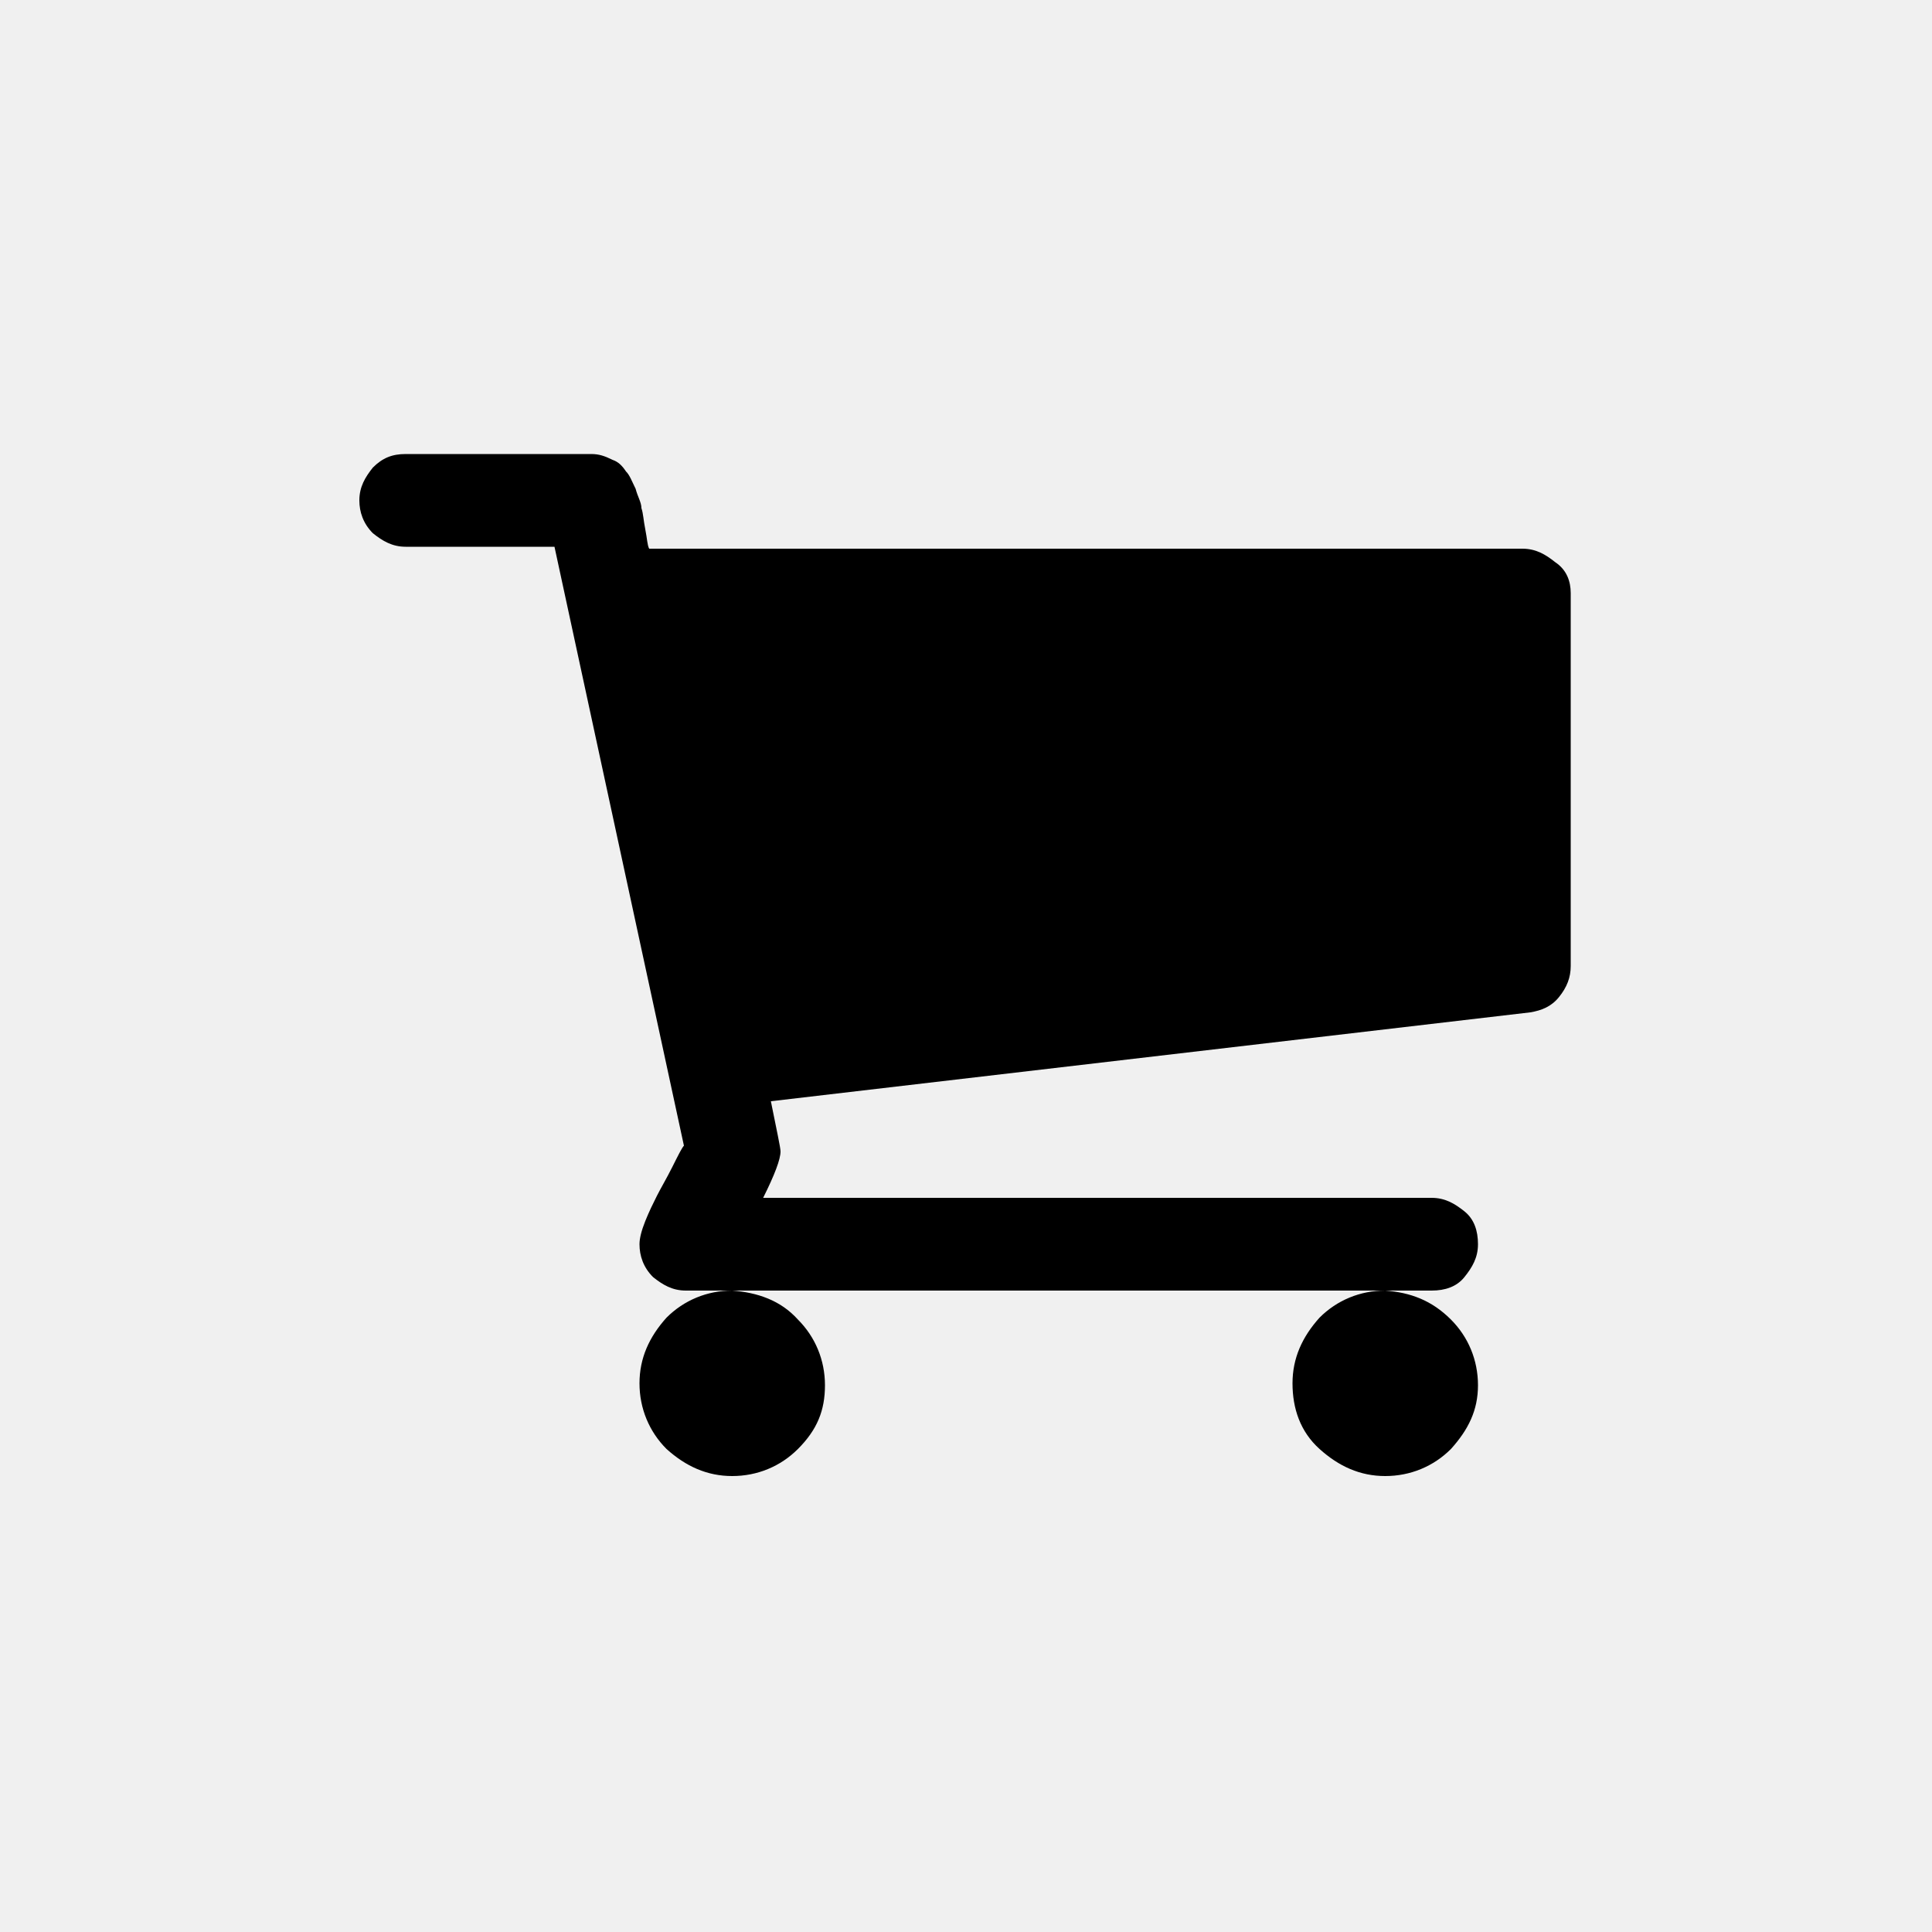
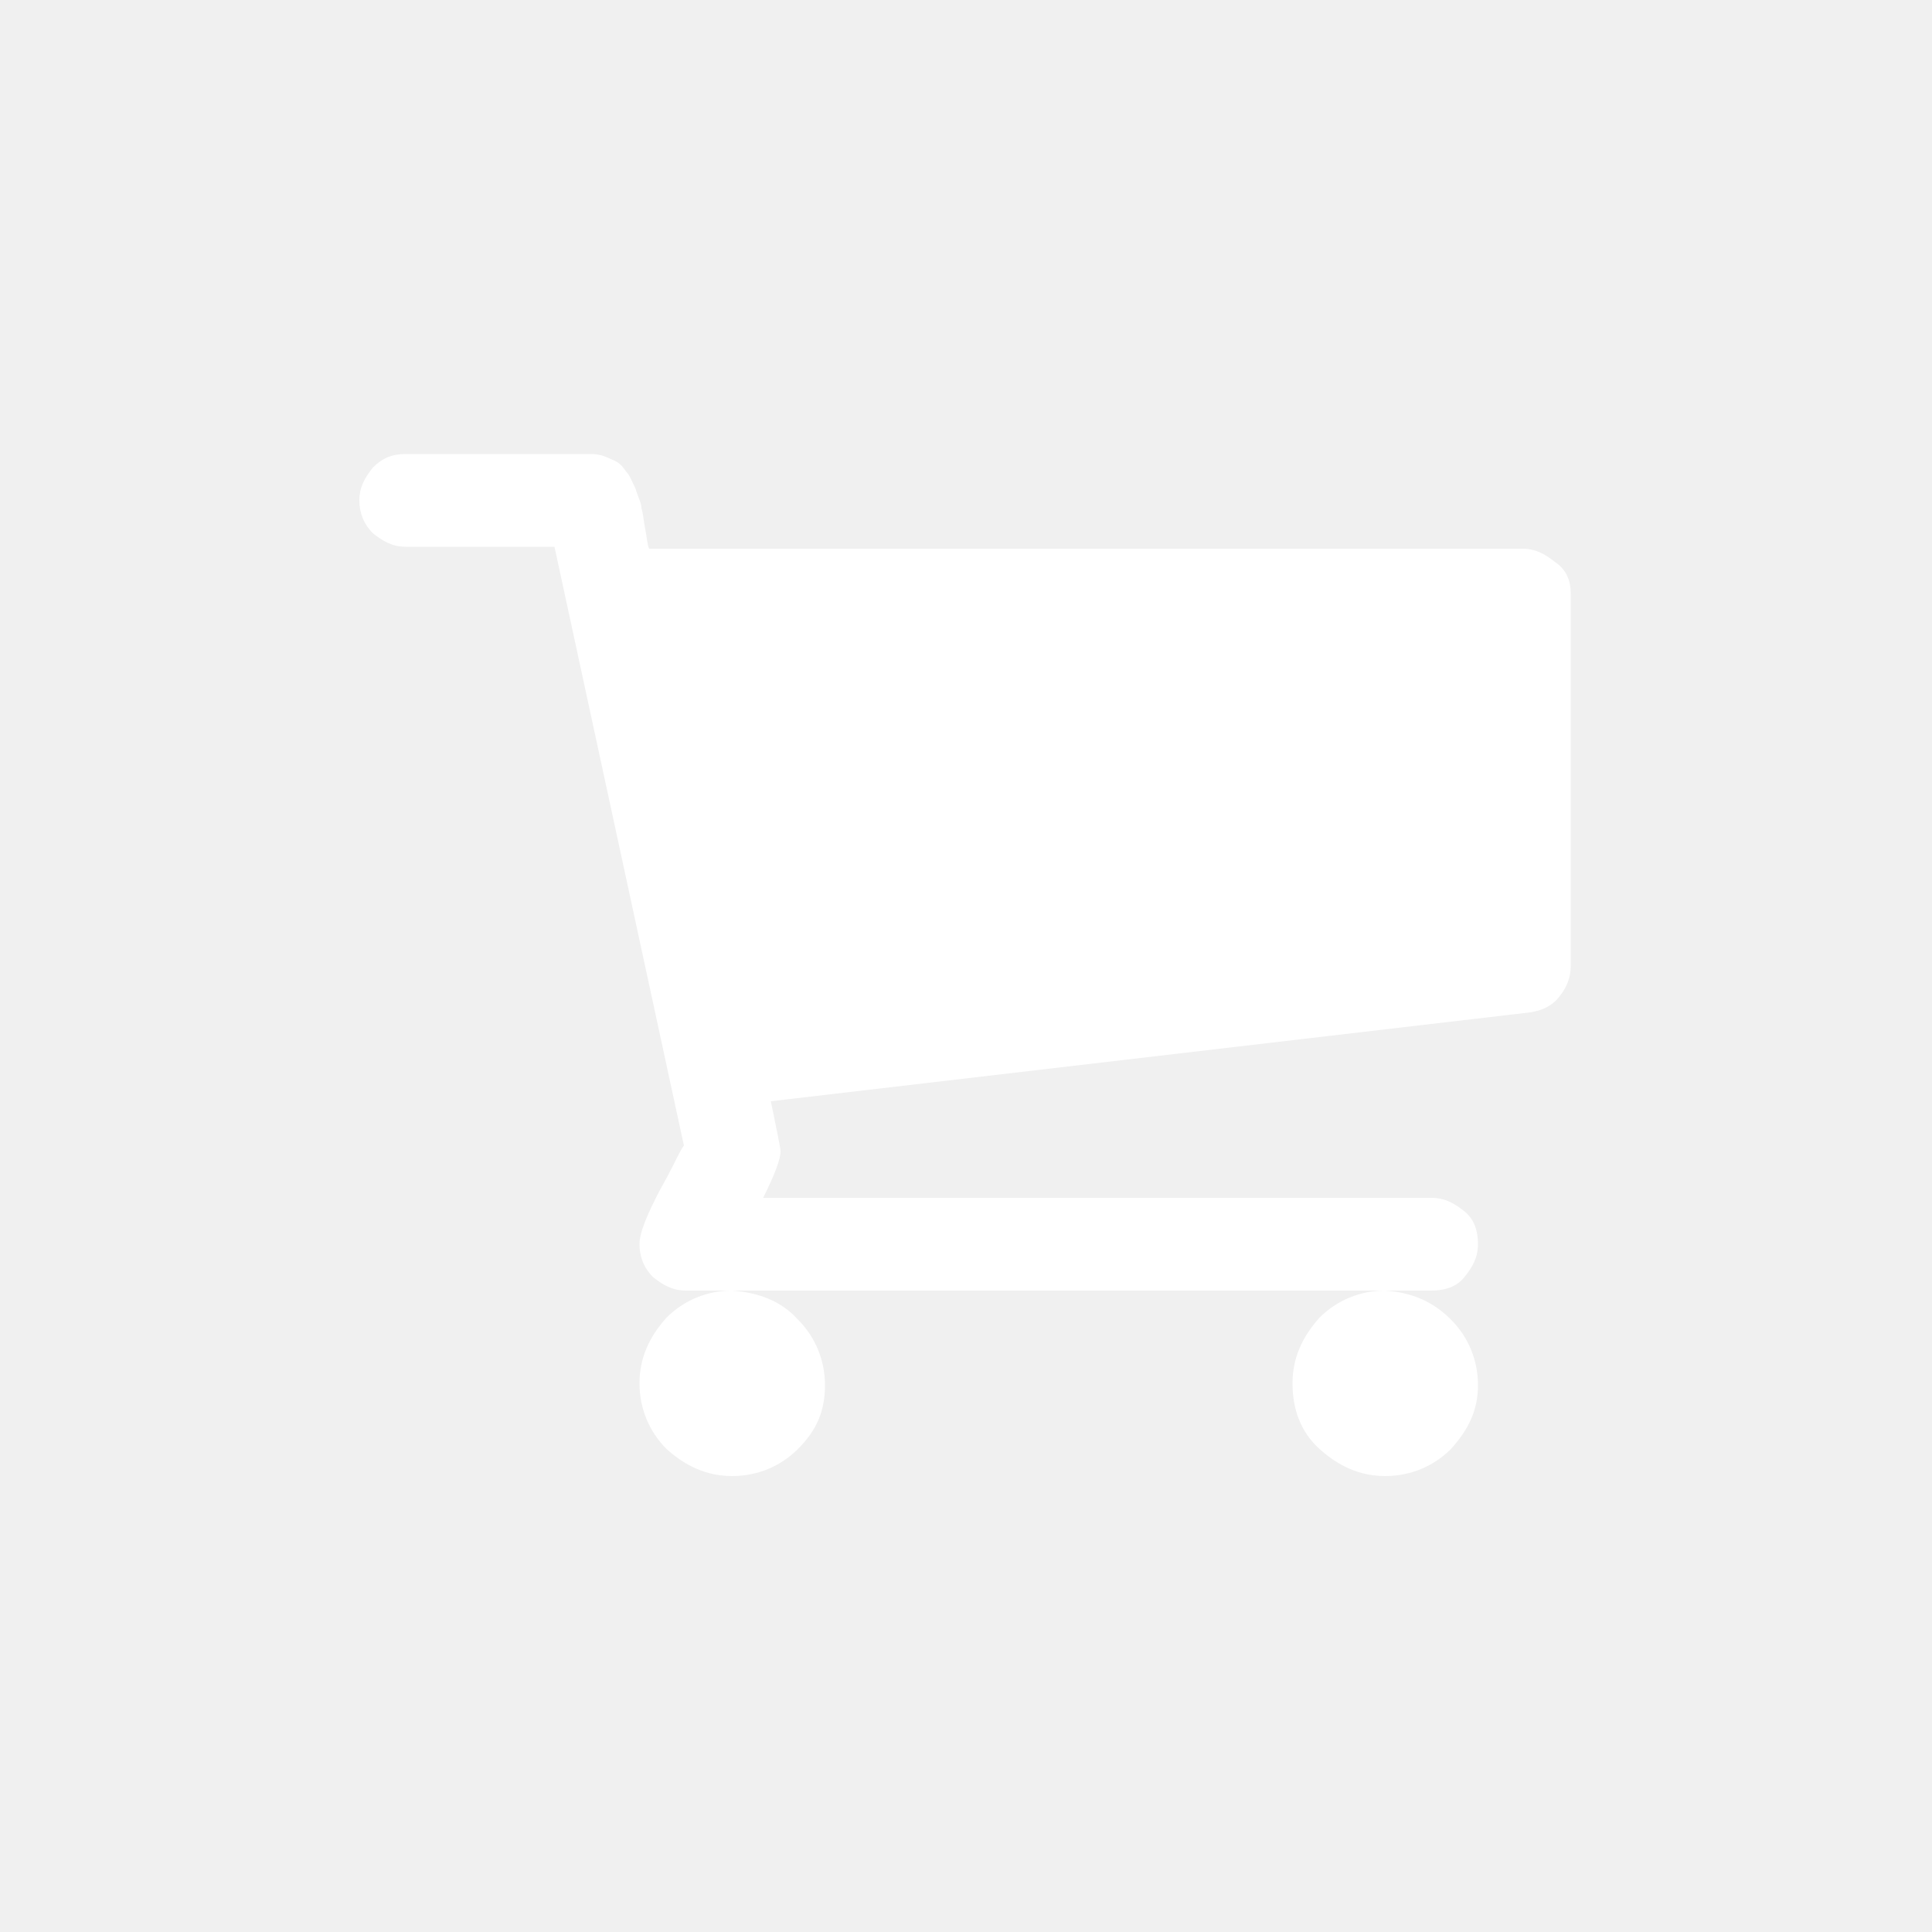
<svg xmlns="http://www.w3.org/2000/svg" version="1.1" id="Layer_1" x="0px" y="0px" viewBox="0 0 100 100" style="enable-background:new 0 0 100 100;" xml:space="preserve">
+   <style type="text/css">
+ 	.st0{fill:#FFFFFF;}
+ </style>
  <g>
-     <path d="M81.3,30.7V50c0,0.6-0.2,1.1-0.6,1.6c-0.4,0.5-0.9,0.7-1.5,0.8L39.9,57c0.3,1.5,0.5,2.4,0.5,2.6c0,0.4-0.3,1.2-0.9,2.4   h34.6c0.7,0,1.2,0.3,1.7,0.7s0.7,1,0.7,1.7c0,0.7-0.3,1.2-0.7,1.7s-1,0.7-1.7,0.7H35.5c-0.7,0-1.2-0.3-1.7-0.7   c-0.5-0.5-0.7-1.1-0.7-1.7c0-0.3,0.1-0.7,0.3-1.2c0.2-0.5,0.4-0.9,0.6-1.3c0.2-0.4,0.5-0.9,0.8-1.5c0.3-0.6,0.5-1,0.6-1.1l-6.7-31   h-7.7c-0.7,0-1.2-0.3-1.7-0.7c-0.5-0.5-0.7-1.1-0.7-1.7c0-0.7,0.3-1.2,0.7-1.7c0.5-0.5,1-0.7,1.7-0.7h9.6c0.4,0,0.7,0.1,1.1,0.3   c0.3,0.1,0.5,0.3,0.7,0.6c0.2,0.2,0.3,0.5,0.5,0.9c0.1,0.4,0.3,0.7,0.3,1c0.1,0.3,0.1,0.6,0.2,1.1c0.1,0.5,0.1,0.8,0.2,1h45.2   c0.7,0,1.2,0.3,1.7,0.7C81.1,29.5,81.3,30.1,81.3,30.7z M41.3,68.3c0.9,0.9,1.4,2.1,1.4,3.4S42.3,74,41.3,75   c-0.9,0.9-2.1,1.4-3.4,1.4c-1.3,0-2.4-0.5-3.4-1.4c-0.9-0.9-1.4-2.1-1.4-3.4s0.5-2.4,1.4-3.4c0.9-0.9,2.1-1.4,3.4-1.4   C39.2,66.9,40.4,67.3,41.3,68.3z M75.1,68.3c0.9,0.9,1.4,2.1,1.4,3.4S76,74,75.1,75c-0.9,0.9-2.1,1.4-3.4,1.4s-2.4-0.5-3.4-1.4   s-1.4-2.1-1.4-3.4s0.5-2.4,1.4-3.4c0.9-0.9,2.1-1.4,3.4-1.4C73,66.9,74.1,67.3,75.1,68.3z" />
+     <path class="st0" d="M81.3,30.7V50c0,0.6-0.2,1.1-0.6,1.6s-0.9,0.7-1.5,0.8L39.9,57c0.3,1.5,0.5,2.4,0.5,2.6c0,0.4-0.3,1.2-0.9,2.4   h34.6c0.7,0,1.2,0.3,1.7,0.7s0.7,1,0.7,1.7c0,0.7-0.3,1.2-0.7,1.7s-1,0.7-1.7,0.7H35.5c-0.7,0-1.2-0.3-1.7-0.7   c-0.5-0.5-0.7-1.1-0.7-1.7c0-0.3,0.1-0.7,0.3-1.2s0.4-0.9,0.6-1.3c0.2-0.4,0.5-0.9,0.8-1.5s0.5-1,0.6-1.1l-6.7-31H21   c-0.7,0-1.2-0.3-1.7-0.7c-0.5-0.5-0.7-1.1-0.7-1.7c0-0.7,0.3-1.2,0.7-1.7c0.5-0.5,1-0.7,1.7-0.7h9.6c0.4,0,0.7,0.1,1.1,0.3   c0.3,0.1,0.5,0.3,0.7,0.6c0.2,0.2,0.3,0.5,0.5,0.9c0.1,0.4,0.3,0.7,0.3,1c0.1,0.3,0.1,0.6,0.2,1.1c0.1,0.5,0.1,0.8,0.2,1h45.2   c0.7,0,1.2,0.3,1.7,0.7C81.1,29.5,81.3,30.1,81.3,30.7z M41.3,68.3c0.9,0.9,1.4,2.1,1.4,3.4S42.3,74,41.3,75   c-0.9,0.9-2.1,1.4-3.4,1.4c-1.3,0-2.4-0.5-3.4-1.4c-0.9-0.9-1.4-2.1-1.4-3.4s0.5-2.4,1.4-3.4c0.9-0.9,2.1-1.4,3.4-1.4   C39.2,66.9,40.4,67.3,41.3,68.3z M75.1,68.3c0.9,0.9,1.4,2.1,1.4,3.4S76,74,75.1,75c-0.9,0.9-2.1,1.4-3.4,1.4s-2.4-0.5-3.4-1.4   s-1.4-2.1-1.4-3.4s0.5-2.4,1.4-3.4c0.9-0.9,2.1-1.4,3.4-1.4C73,66.9,74.1,67.3,75.1,68.3z" />
  </g>
</svg>
